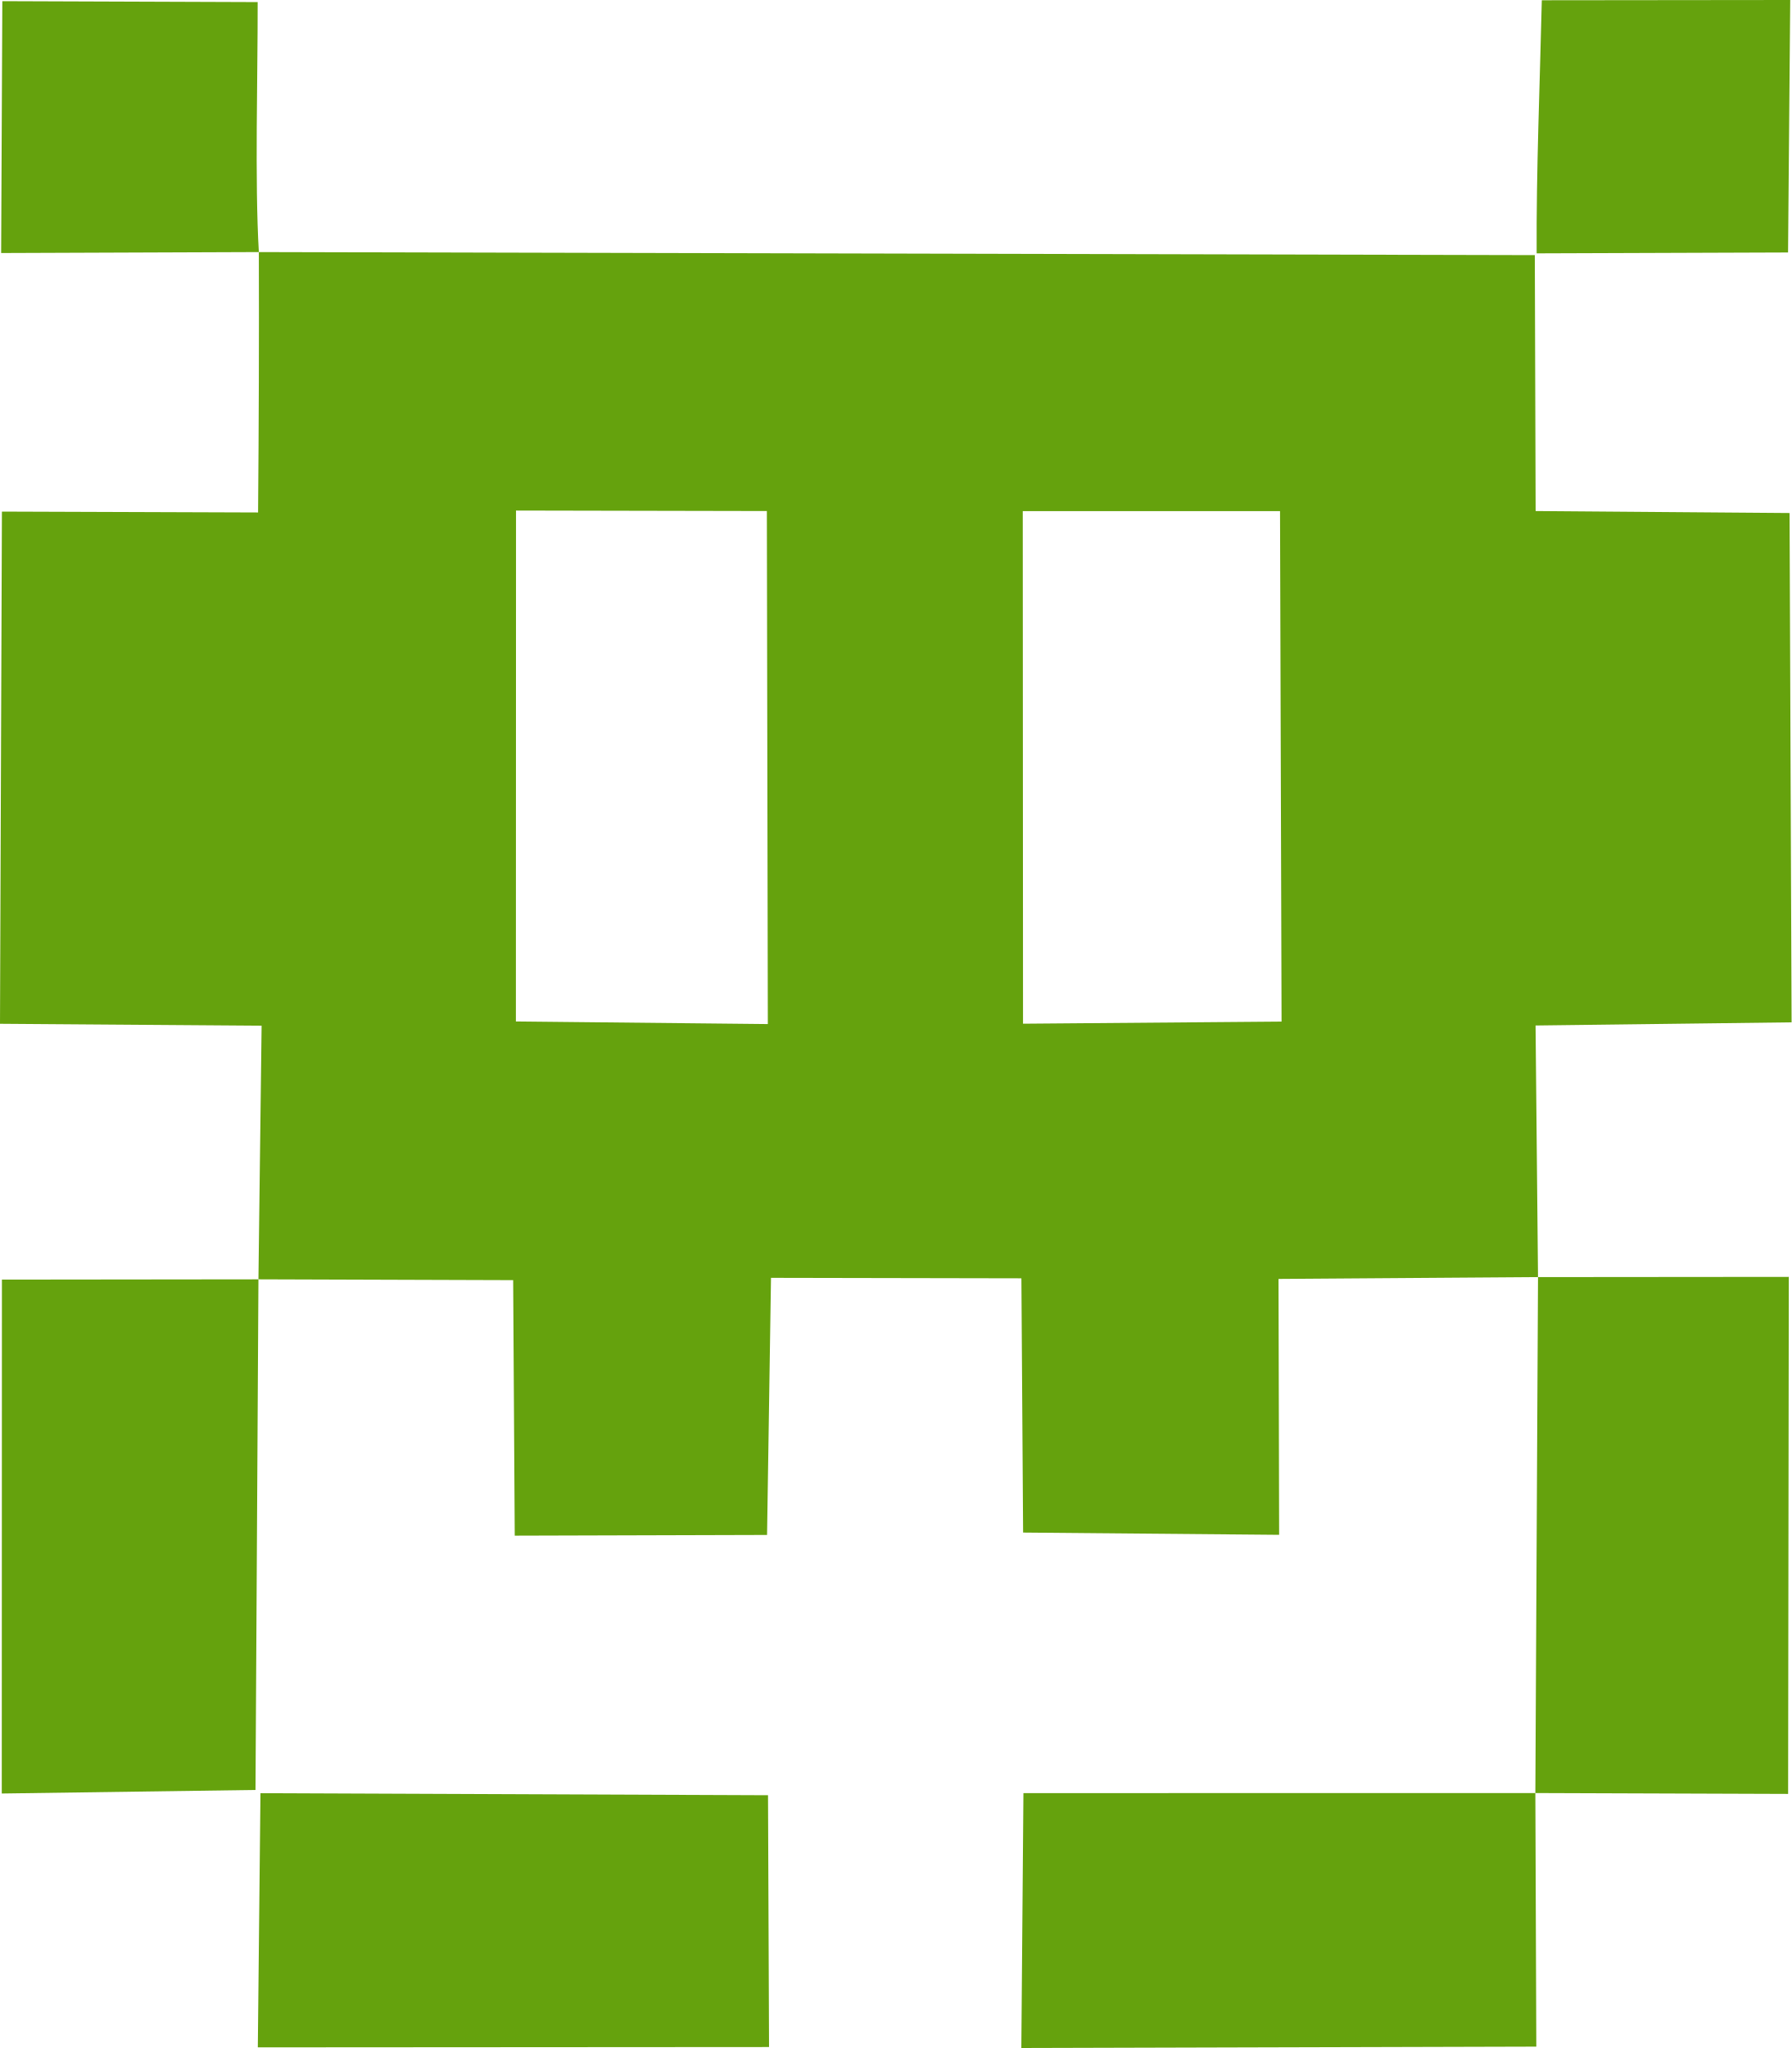
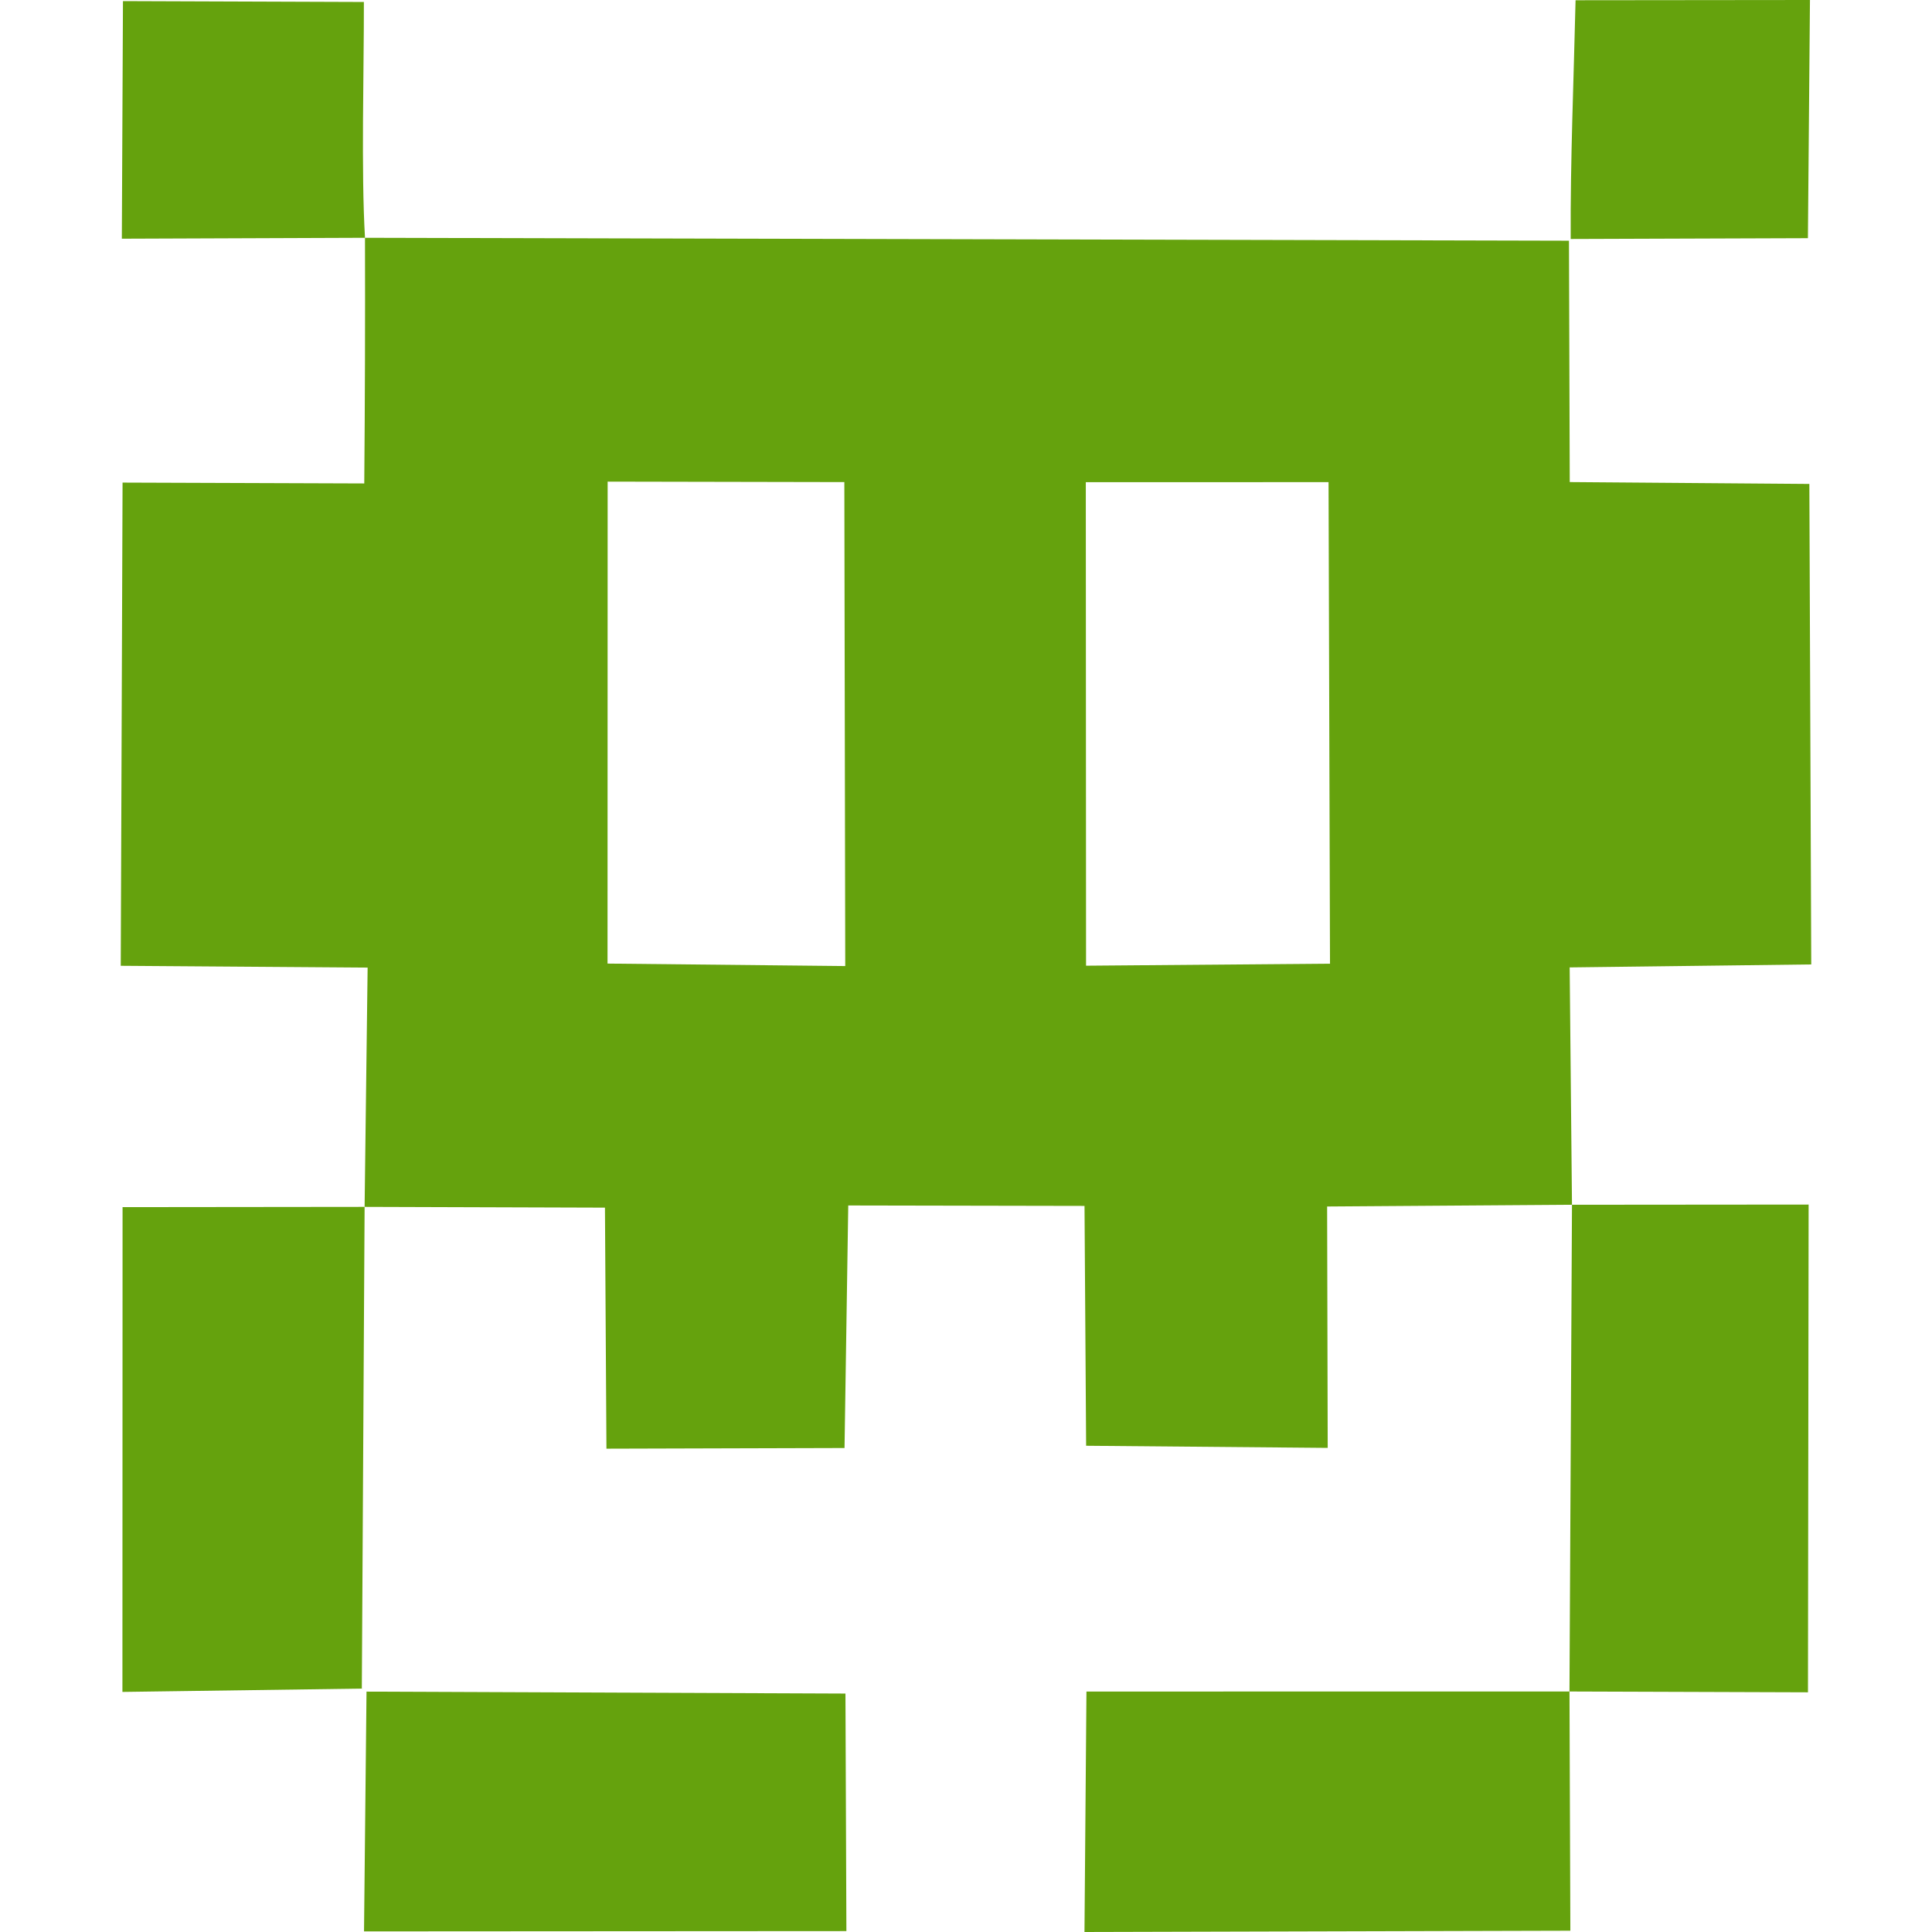
- <svg xmlns="http://www.w3.org/2000/svg" width="84" height="96" viewBox="0 0 84 96" fill="none">
-   <path d="M72.031 95.936L47.886 96L47.984 84.052L71.986 84.049L72.031 95.936Z" fill="#65A20D" />
-   <path d="M36.009 84.151L36.057 95.955L12.088 95.97L12.212 84.056L36.009 84.151Z" fill="#65A20D" />
-   <path d="M83.837 84.09L71.986 84.049L72.111 59.864L83.869 59.854L83.837 84.09Z" fill="#65A20D" />
-   <path d="M11.979 83.904L0.083 84.071L0.09 59.982L12.117 59.969L11.979 83.904Z" fill="#65A20D" />
-   <path fill-rule="evenodd" clip-rule="evenodd" d="M71.961 11.959L71.999 23.955L83.905 24.048L84 47.922L71.996 48.07L72.111 59.864L59.944 59.95L59.973 71.945L47.969 71.839L47.889 59.921L36.149 59.899L35.964 71.951L24.134 71.984L24.06 60.007L12.117 59.969L12.266 48.079L0 47.99L0.09 23.981L12.1 24.022C12.135 19.952 12.148 15.882 12.136 11.816L71.961 11.959ZM24.188 47.881L36 48.003L35.955 23.955L24.194 23.932L24.188 47.881ZM47.953 23.96L47.965 47.986L60.087 47.887L60.015 23.958L47.953 23.96Z" fill="#65A20D" />
-   <path d="M83.834 11.835L72.047 11.876C72.025 8.033 72.2 3.88 72.289 0.012L83.936 0L83.834 11.835Z" fill="#65A20D" />
-   <path d="M12.081 0.098C12.088 3.56 11.941 8.482 12.136 11.816L0.054 11.861L0.109 0.055L12.081 0.098Z" fill="#65A20D" />
+ <svg xmlns="http://www.w3.org/2000/svg" fill="none" viewBox="0 0 96 96">
+   <path fill="#65a20d" d="M78.03 95.936 53.887 96l.098-11.948 24.002-.003zM42.01 84.152l.047 11.803-23.969.015.124-11.914z" />
+   <path fill="#65a20d" d="m89.837 84.09-11.851-.04.125-24.186 11.758-.01zM17.979 83.905l-11.896.166.007-24.089 12.027-.013z" />
+   <path fill="#65a20d" fill-rule="evenodd" d="M77.961 11.96 78 23.954l11.906.093L90 47.922l-12.004.148.115 11.794-12.167.086.029 11.995-12.004-.106-.08-11.918-11.74-.022-.185 12.052-11.83.033-.074-11.977-11.943-.038.15-11.89L6 47.99l.09-24.01 12.01.042q.053-6.106.036-12.206zM30.188 47.88 42 48.003l-.045-24.048-11.761-.023zm23.765-23.92.012 24.025 12.122-.1-.072-23.928z" clip-rule="evenodd" />
+   <path fill="#65a20d" d="m89.834 11.835-11.787.04c-.022-3.842.153-7.995.242-11.863L89.936 0zM18.081.098c.006 3.462-.14 8.384.055 11.718l-12.082.045L6.11.055z" />
</svg>
